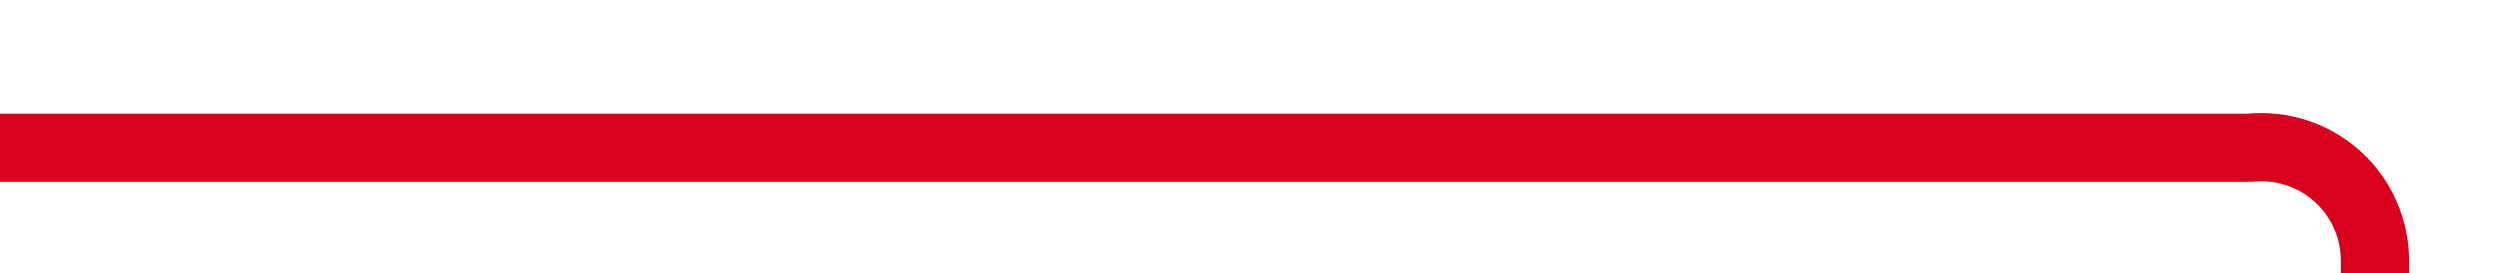
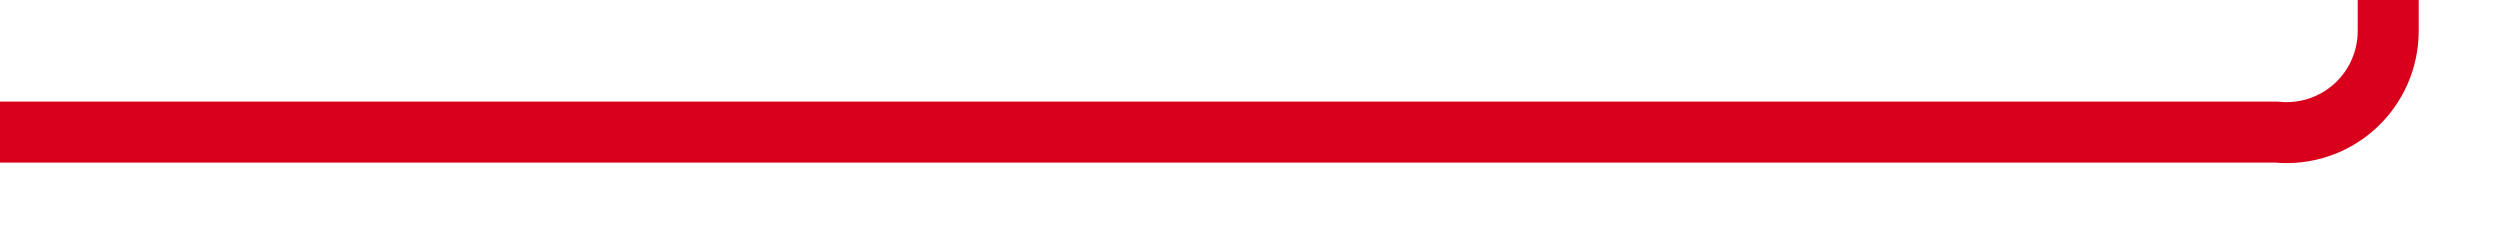
- <svg xmlns="http://www.w3.org/2000/svg" version="1.1" width="110px" height="12px" preserveAspectRatio="xMinYMid meet" viewBox="236 871  110 10">
-   <path d="M 236 876.5  L 335 876.5  A 5 5 0 0 1 340.5 881.5 L 340.5 1076  A 5 5 0 0 0 345.5 1081.5 L 353 1081.5  " stroke-width="3" stroke="#d9001b" fill="none" />
-   <path d="M 351 1090.4  L 360 1081.5  L 351 1072.6  L 351 1090.4  Z " fill-rule="nonzero" fill="#d9001b" stroke="none" />
+ <svg xmlns="http://www.w3.org/2000/svg" version="1.1" width="123px" height="12px" preserveAspectRatio="xMinYMid meet" viewBox="223 870  123 10">
+   <path d="M 223 875.5  L 335 875.5  A 5 5 0 0 0 340.5 870.5 L 340.5 565  A 5 5 0 0 1 345.5 560.5 L 353 560.5  " stroke-width="3" stroke="#d9001b" fill="none" />
+   <path d="M 351 569.4  L 360 560.5  L 351 551.6  L 351 569.4  Z " fill-rule="nonzero" fill="#d9001b" stroke="none" />
</svg>
